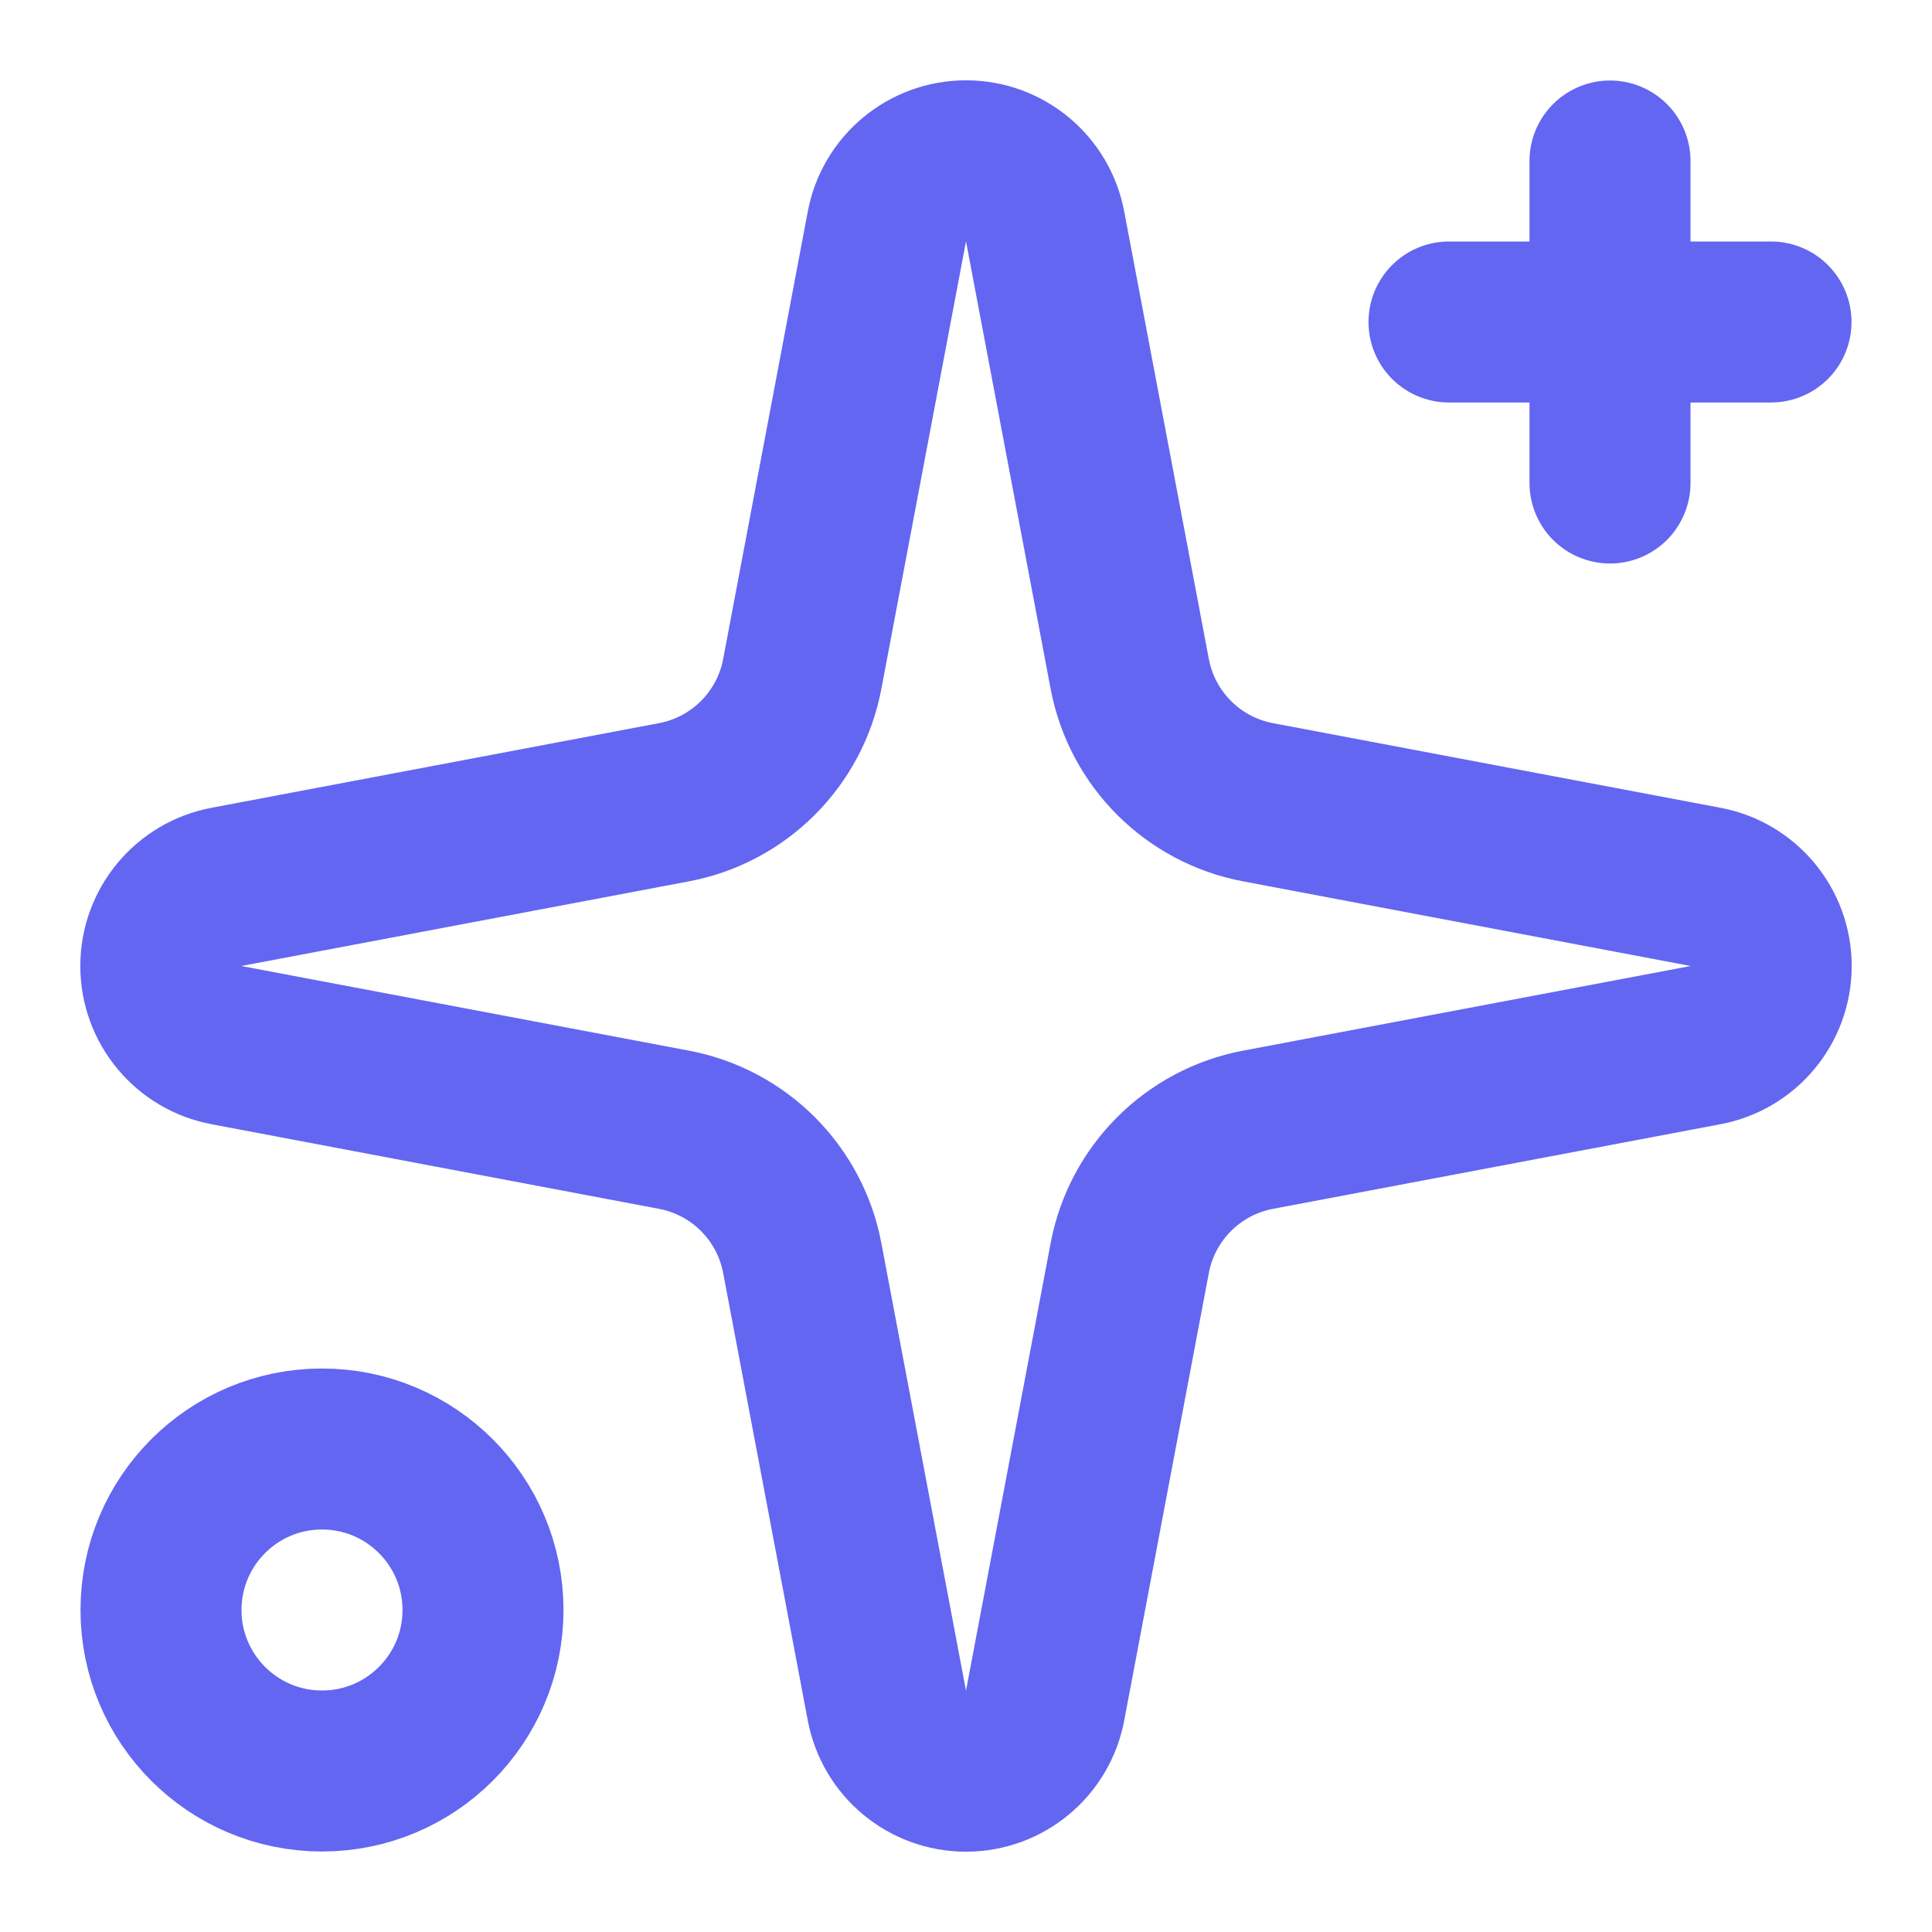
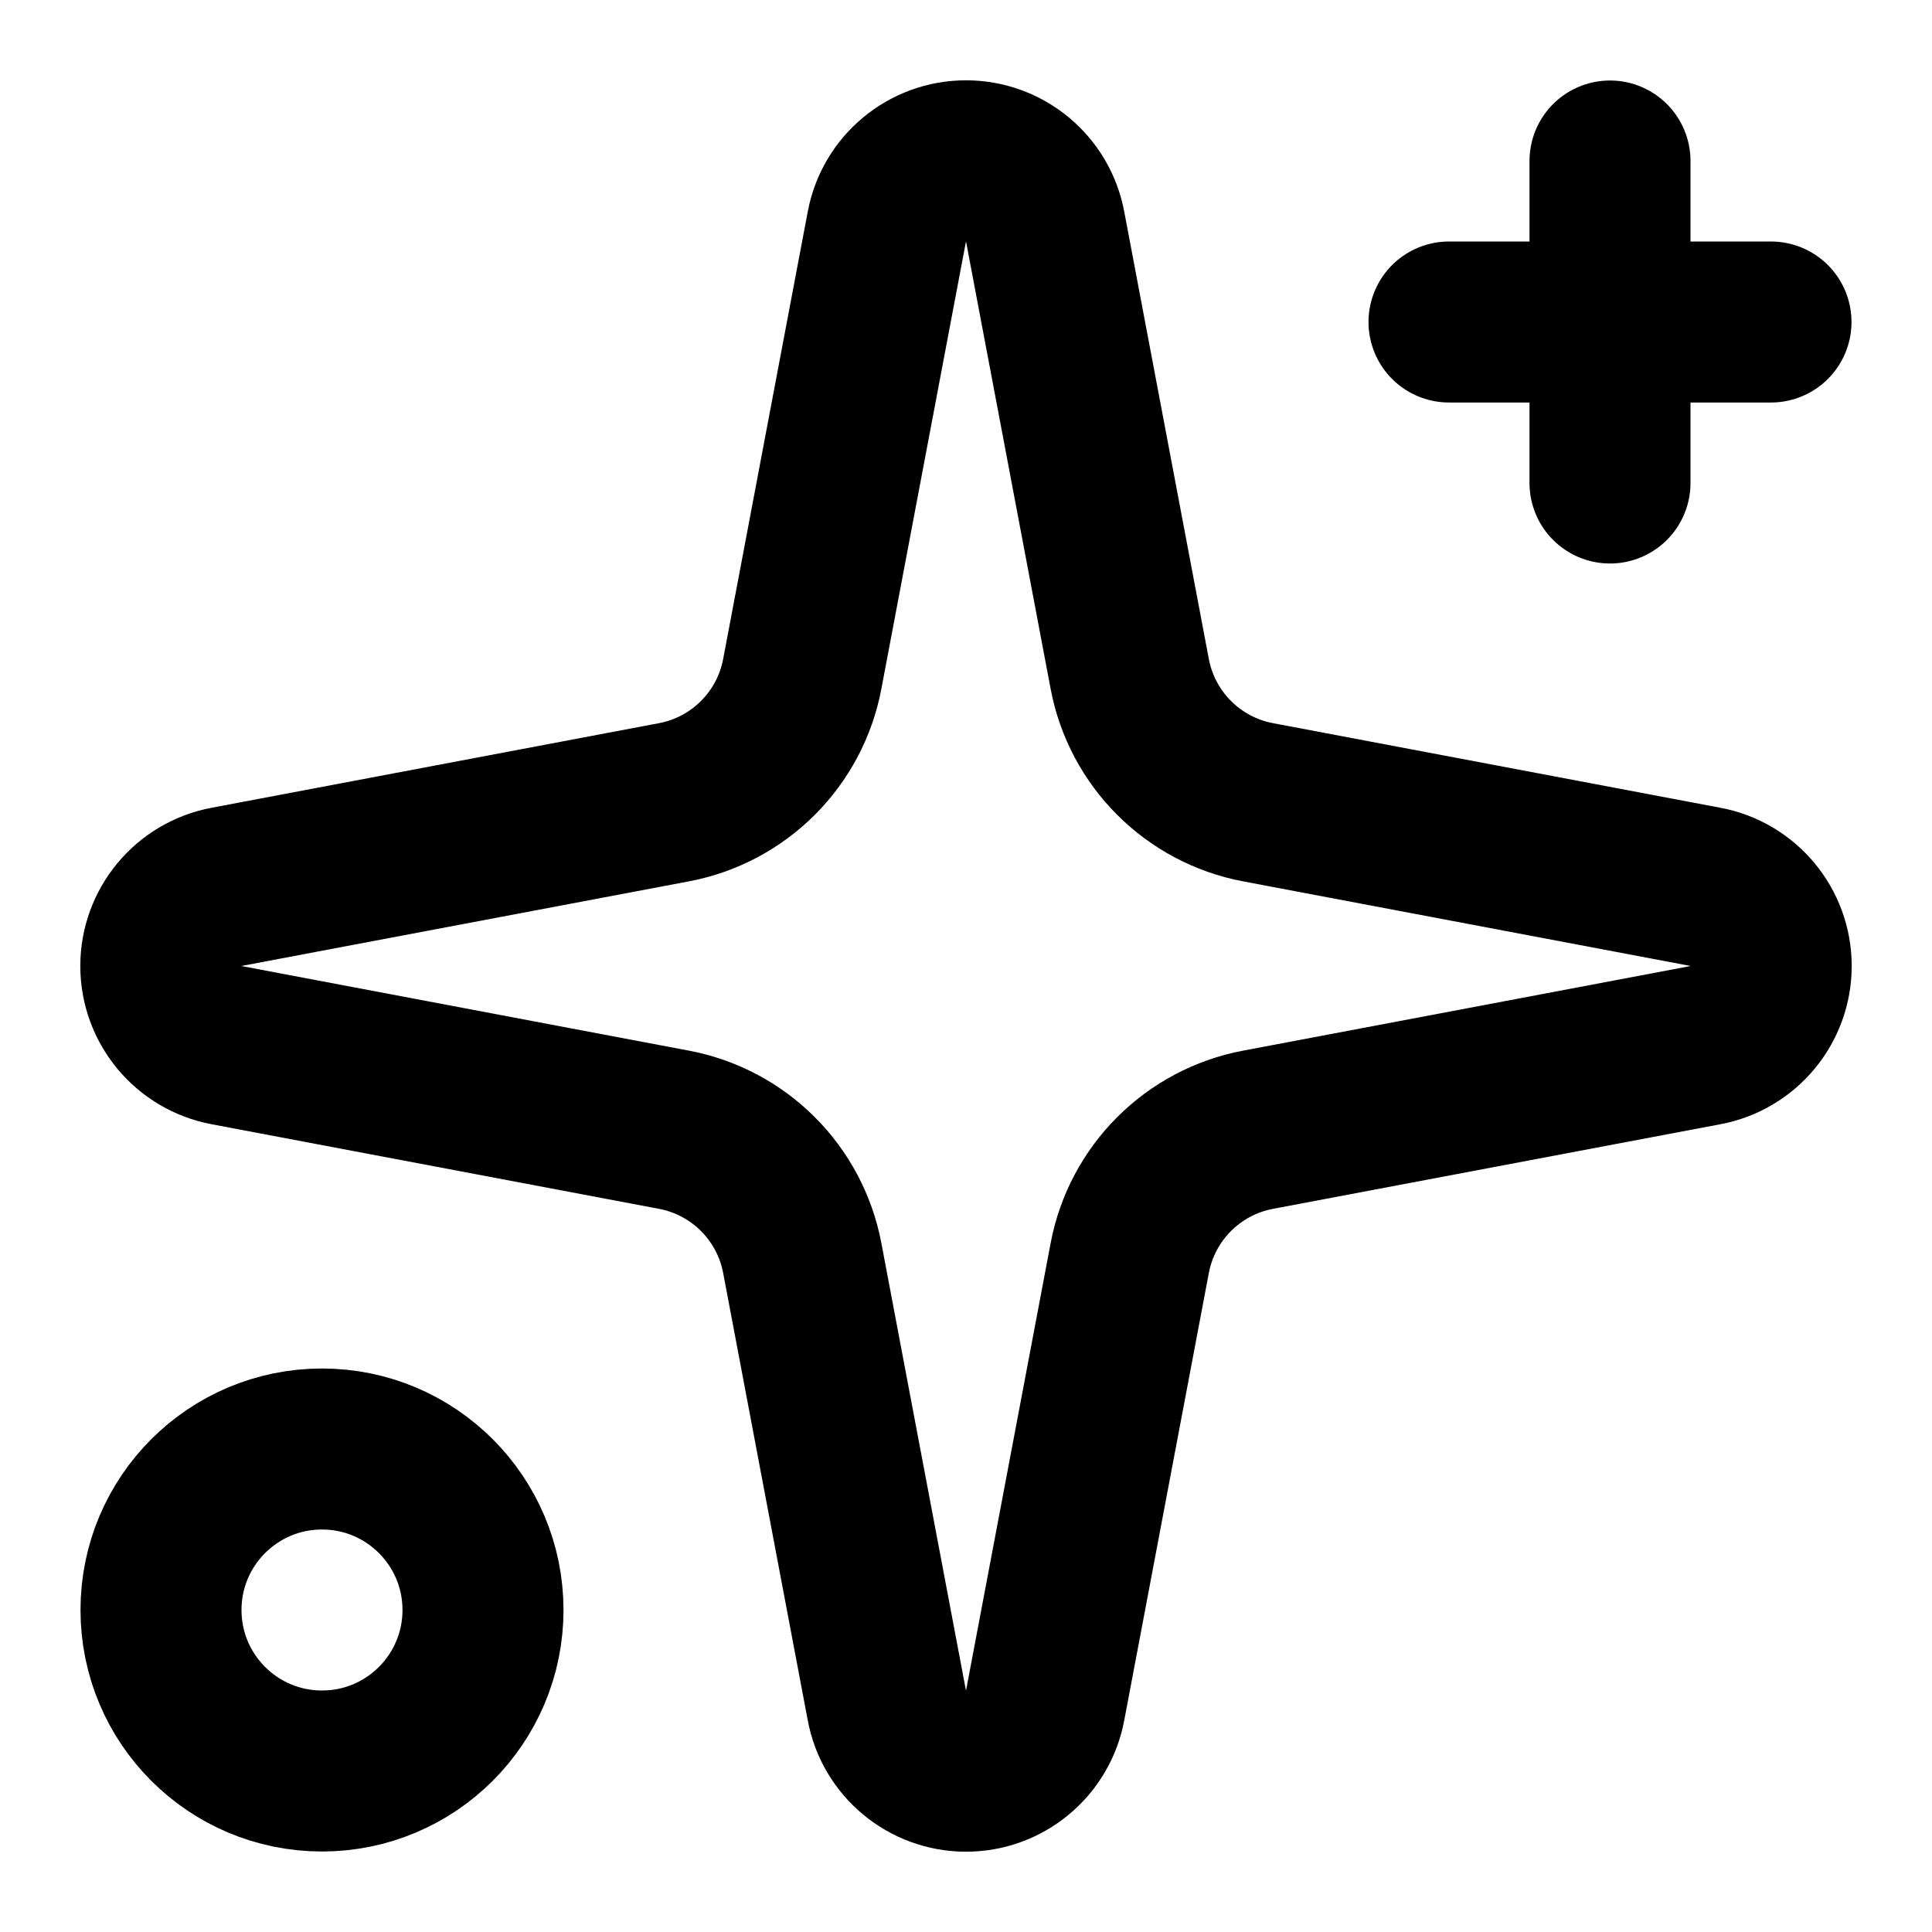
- <svg xmlns="http://www.w3.org/2000/svg" class="lucide lucide-sparkles" width="24" height="24" viewBox="0 0 24 24" fill="none" stroke="#6366F1" stroke-width="2" stroke-linecap="round" stroke-linejoin="round">
+ <svg xmlns="http://www.w3.org/2000/svg" class="lucide lucide-sparkles" width="24" height="24" viewBox="0 0 24 24" fill="none" stroke="#000000" stroke-width="2" stroke-linecap="round" stroke-linejoin="round">
  <path d="M11.017 2.814a1 1 0 0 1 1.966 0l1.051 5.558a2 2 0 0 0 1.594 1.594l5.558 1.051a1 1 0 0 1 0 1.966l-5.558 1.051a2 2 0 0 0-1.594 1.594l-1.051 5.558a1 1 0 0 1-1.966 0l-1.051-5.558a2 2 0 0 0-1.594-1.594l-5.558-1.051a1 1 0 0 1 0-1.966l5.558-1.051a2 2 0 0 0 1.594-1.594z" />
  <path d="M20 2v4" />
  <path d="M22 4h-4" />
  <circle cx="4" cy="20" r="2" />
</svg>
